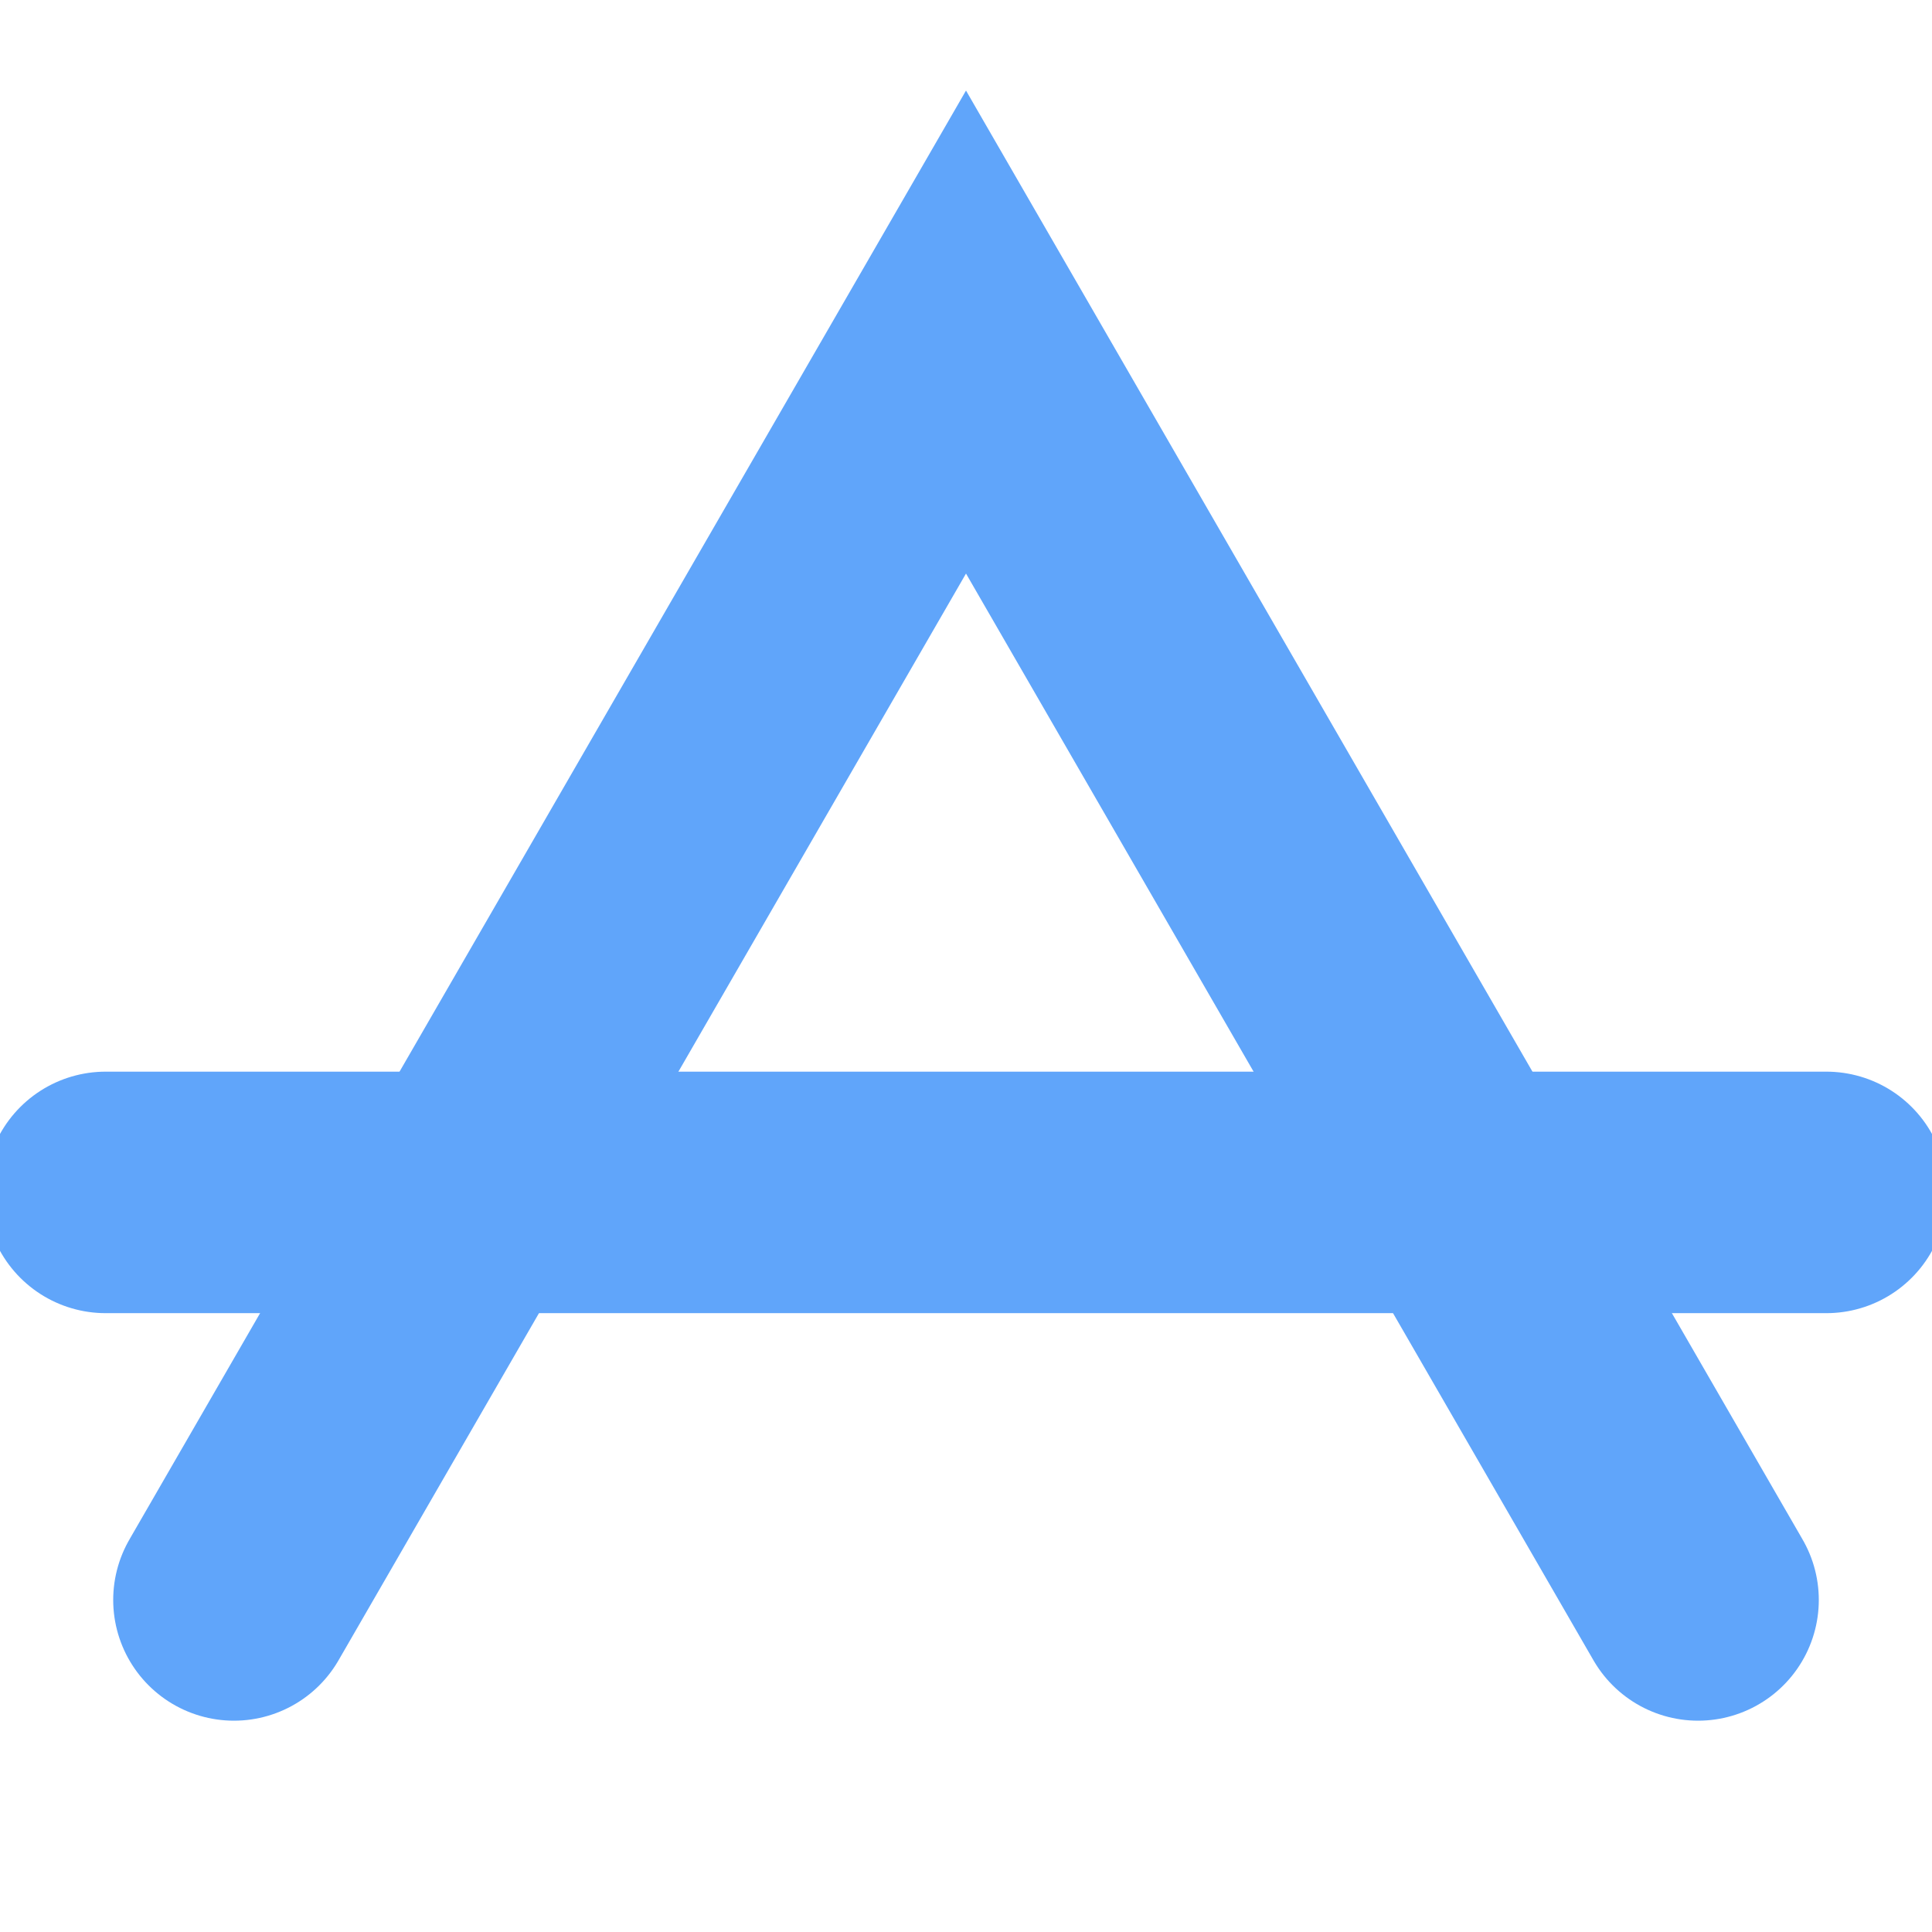
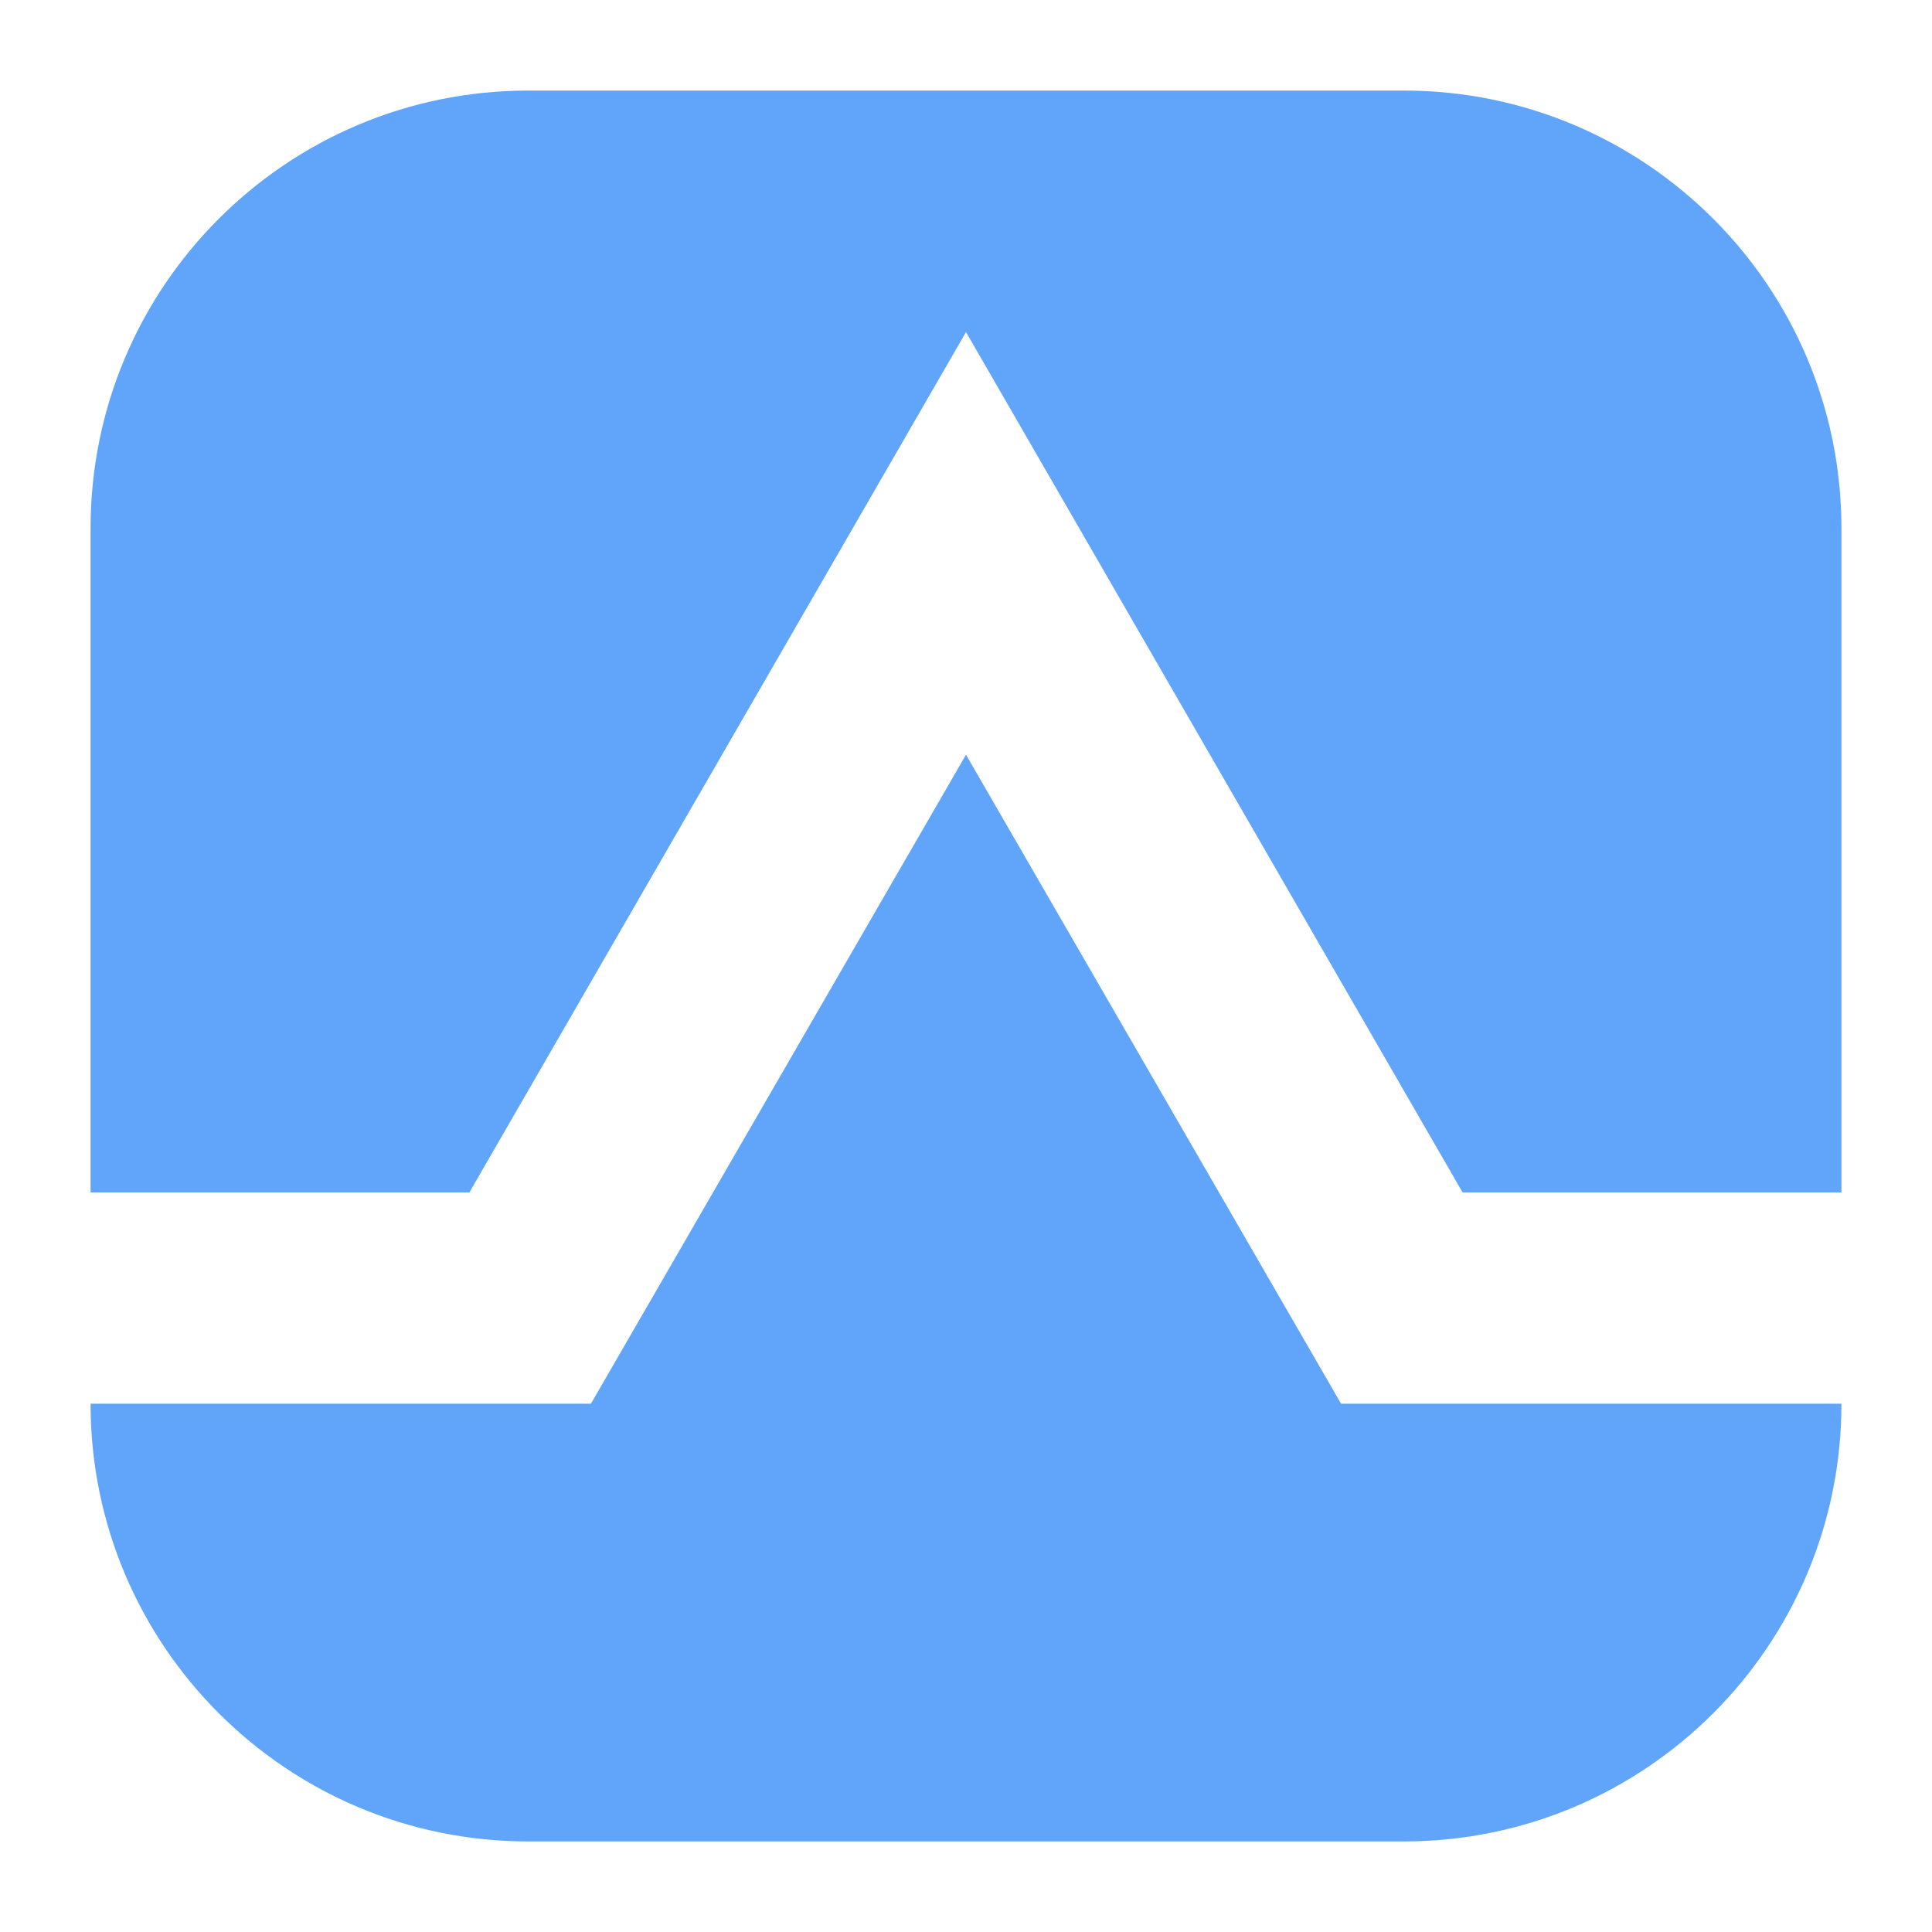
<svg xmlns="http://www.w3.org/2000/svg" viewBox="0 0 256 256" width="256" height="256" role="img" aria-labelledby="t">
-   <g fill="none" stroke="#60a5fa" stroke-width="32" stroke-linecap="round">
-     <path d="M31 212 L128 44 L225 212" stroke-linejoin="miter" stroke-miterlimit="4" />
-     <path d="M14 158 H242" />
+   <g fill="#60a5fa">
+     <path id="upper" d="M12 158 H62.2 L128 44 L193.8 158 H244 V70 A58 58 0 0 0 186 12 H70 A58 58 0 0 0 12 70 Z" />
+     <path id="lower" d="M12 186 H78.3 L128 100 L177.7 186 H244 V186 A58 58 0 0 1 186 244 H70 A58 58 0 0 1 12 186 Z" />
  </g>
</svg>
